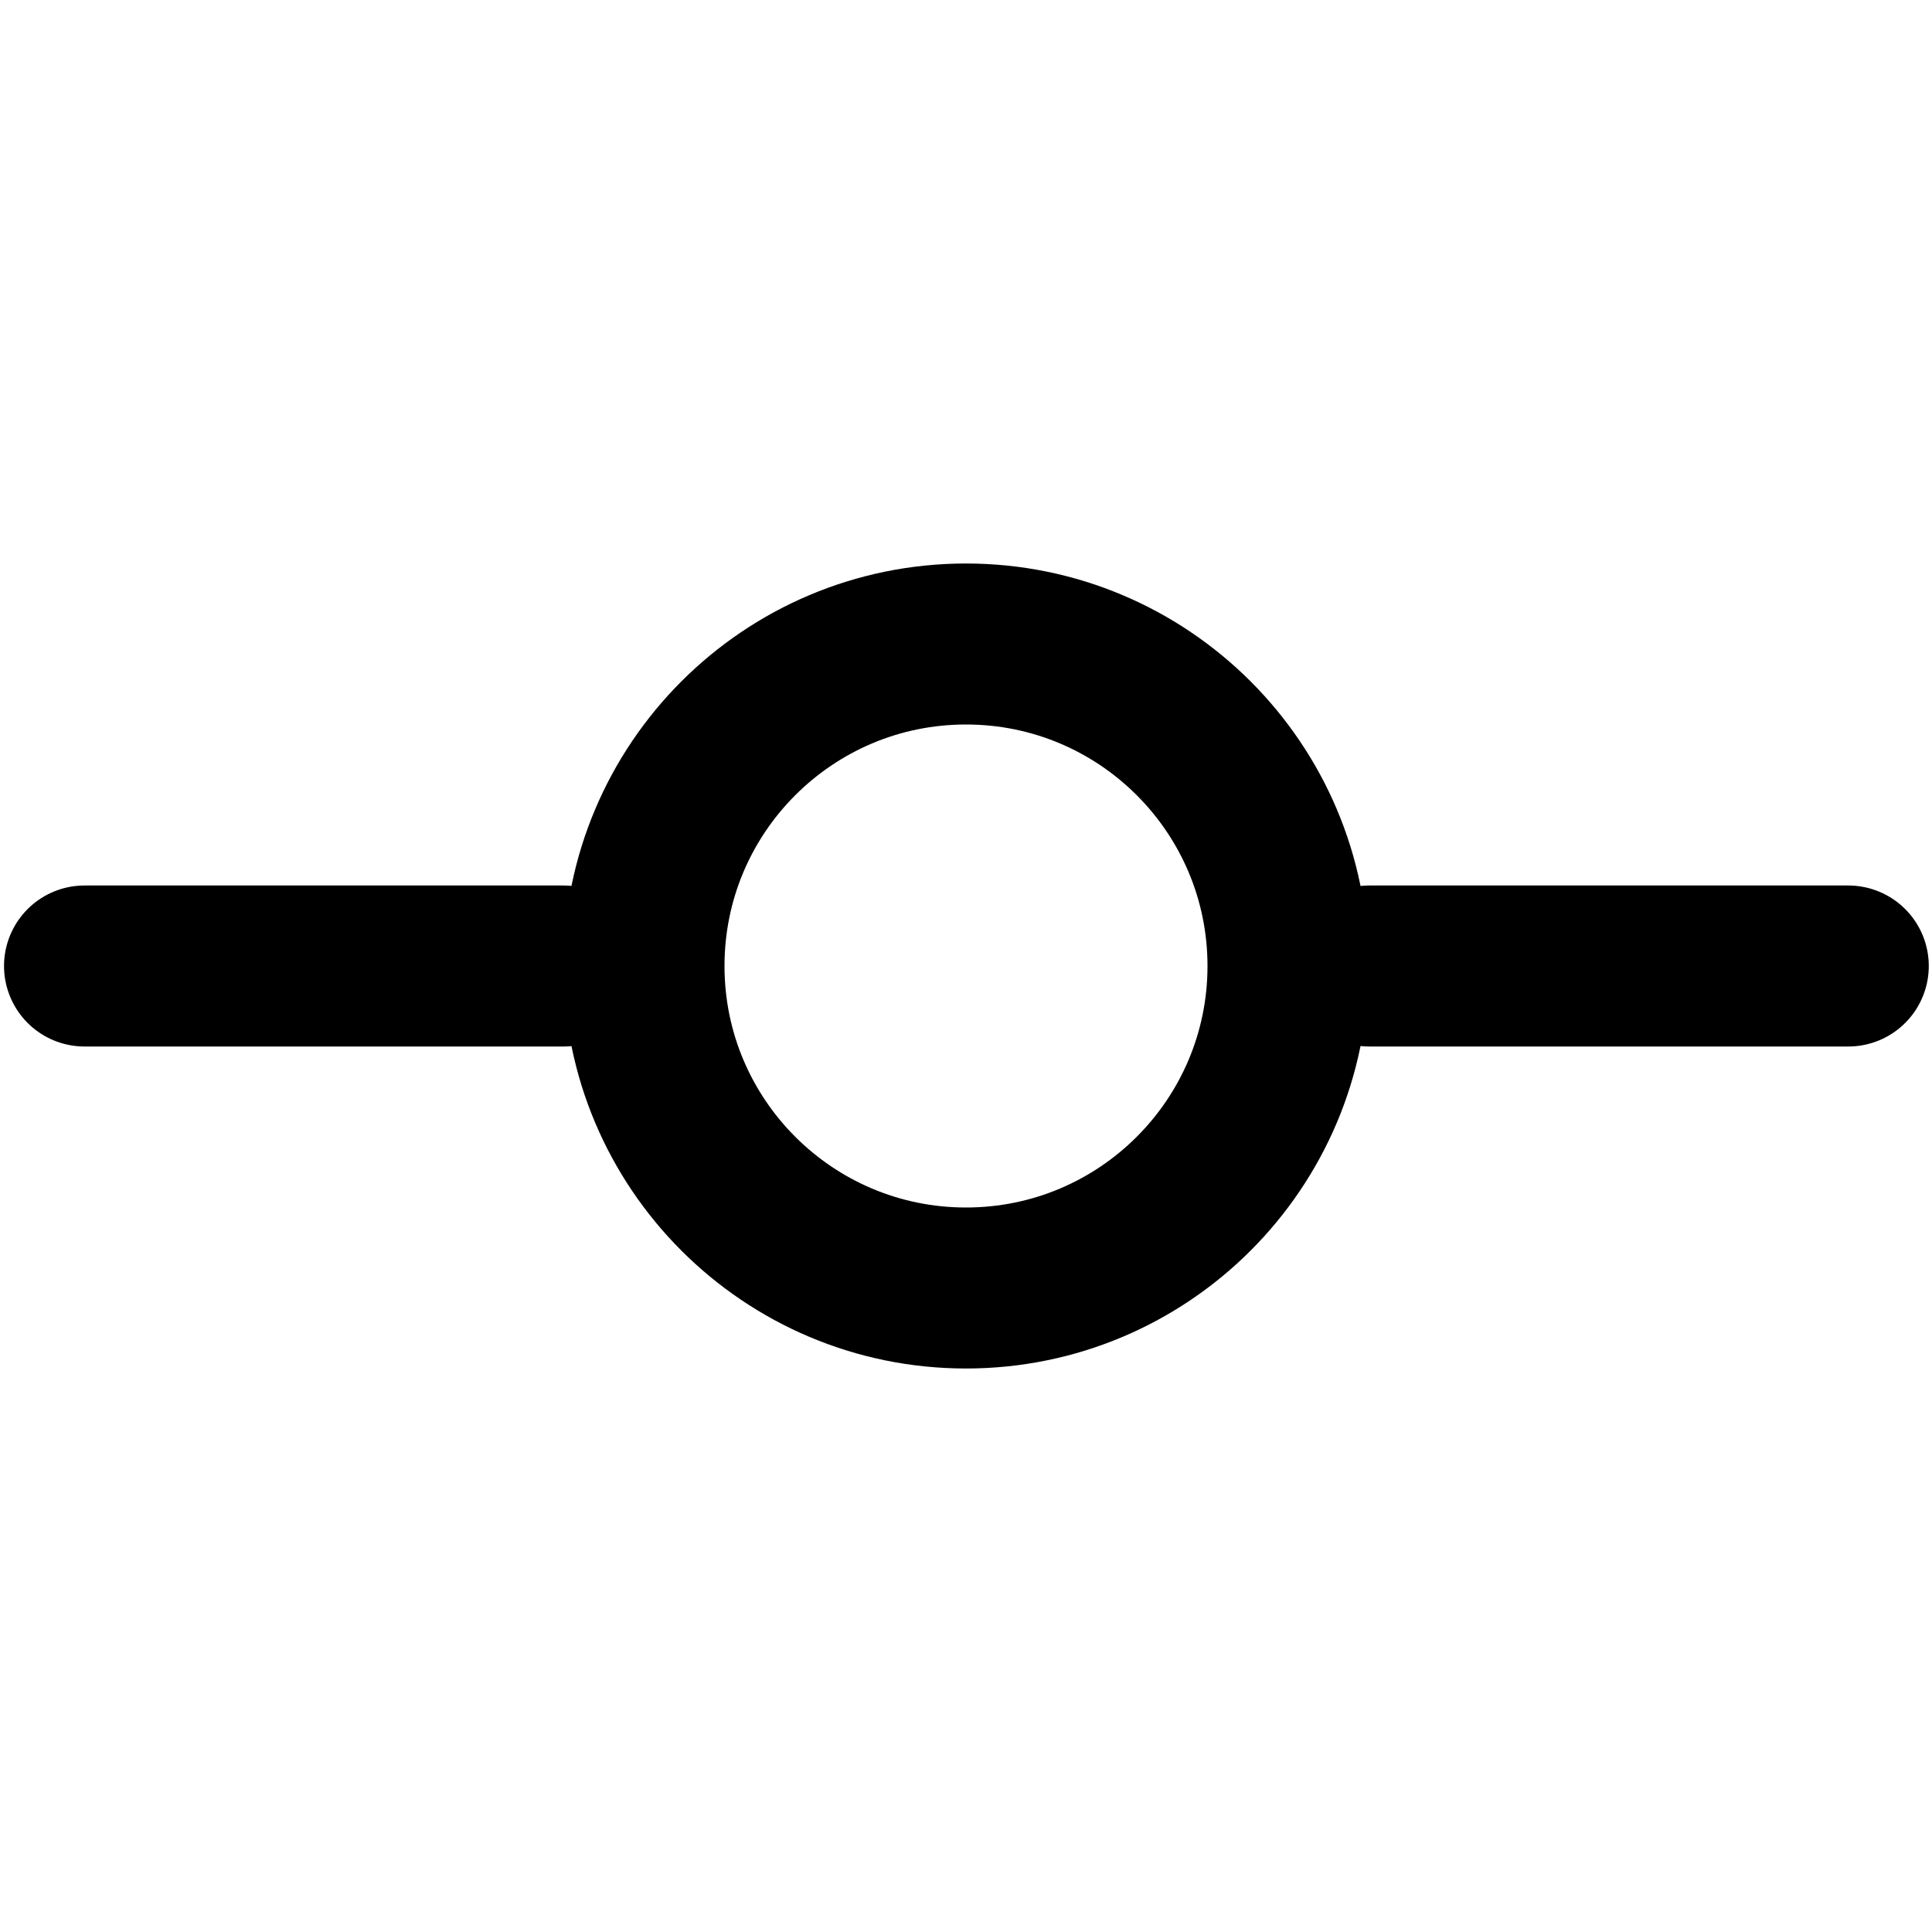
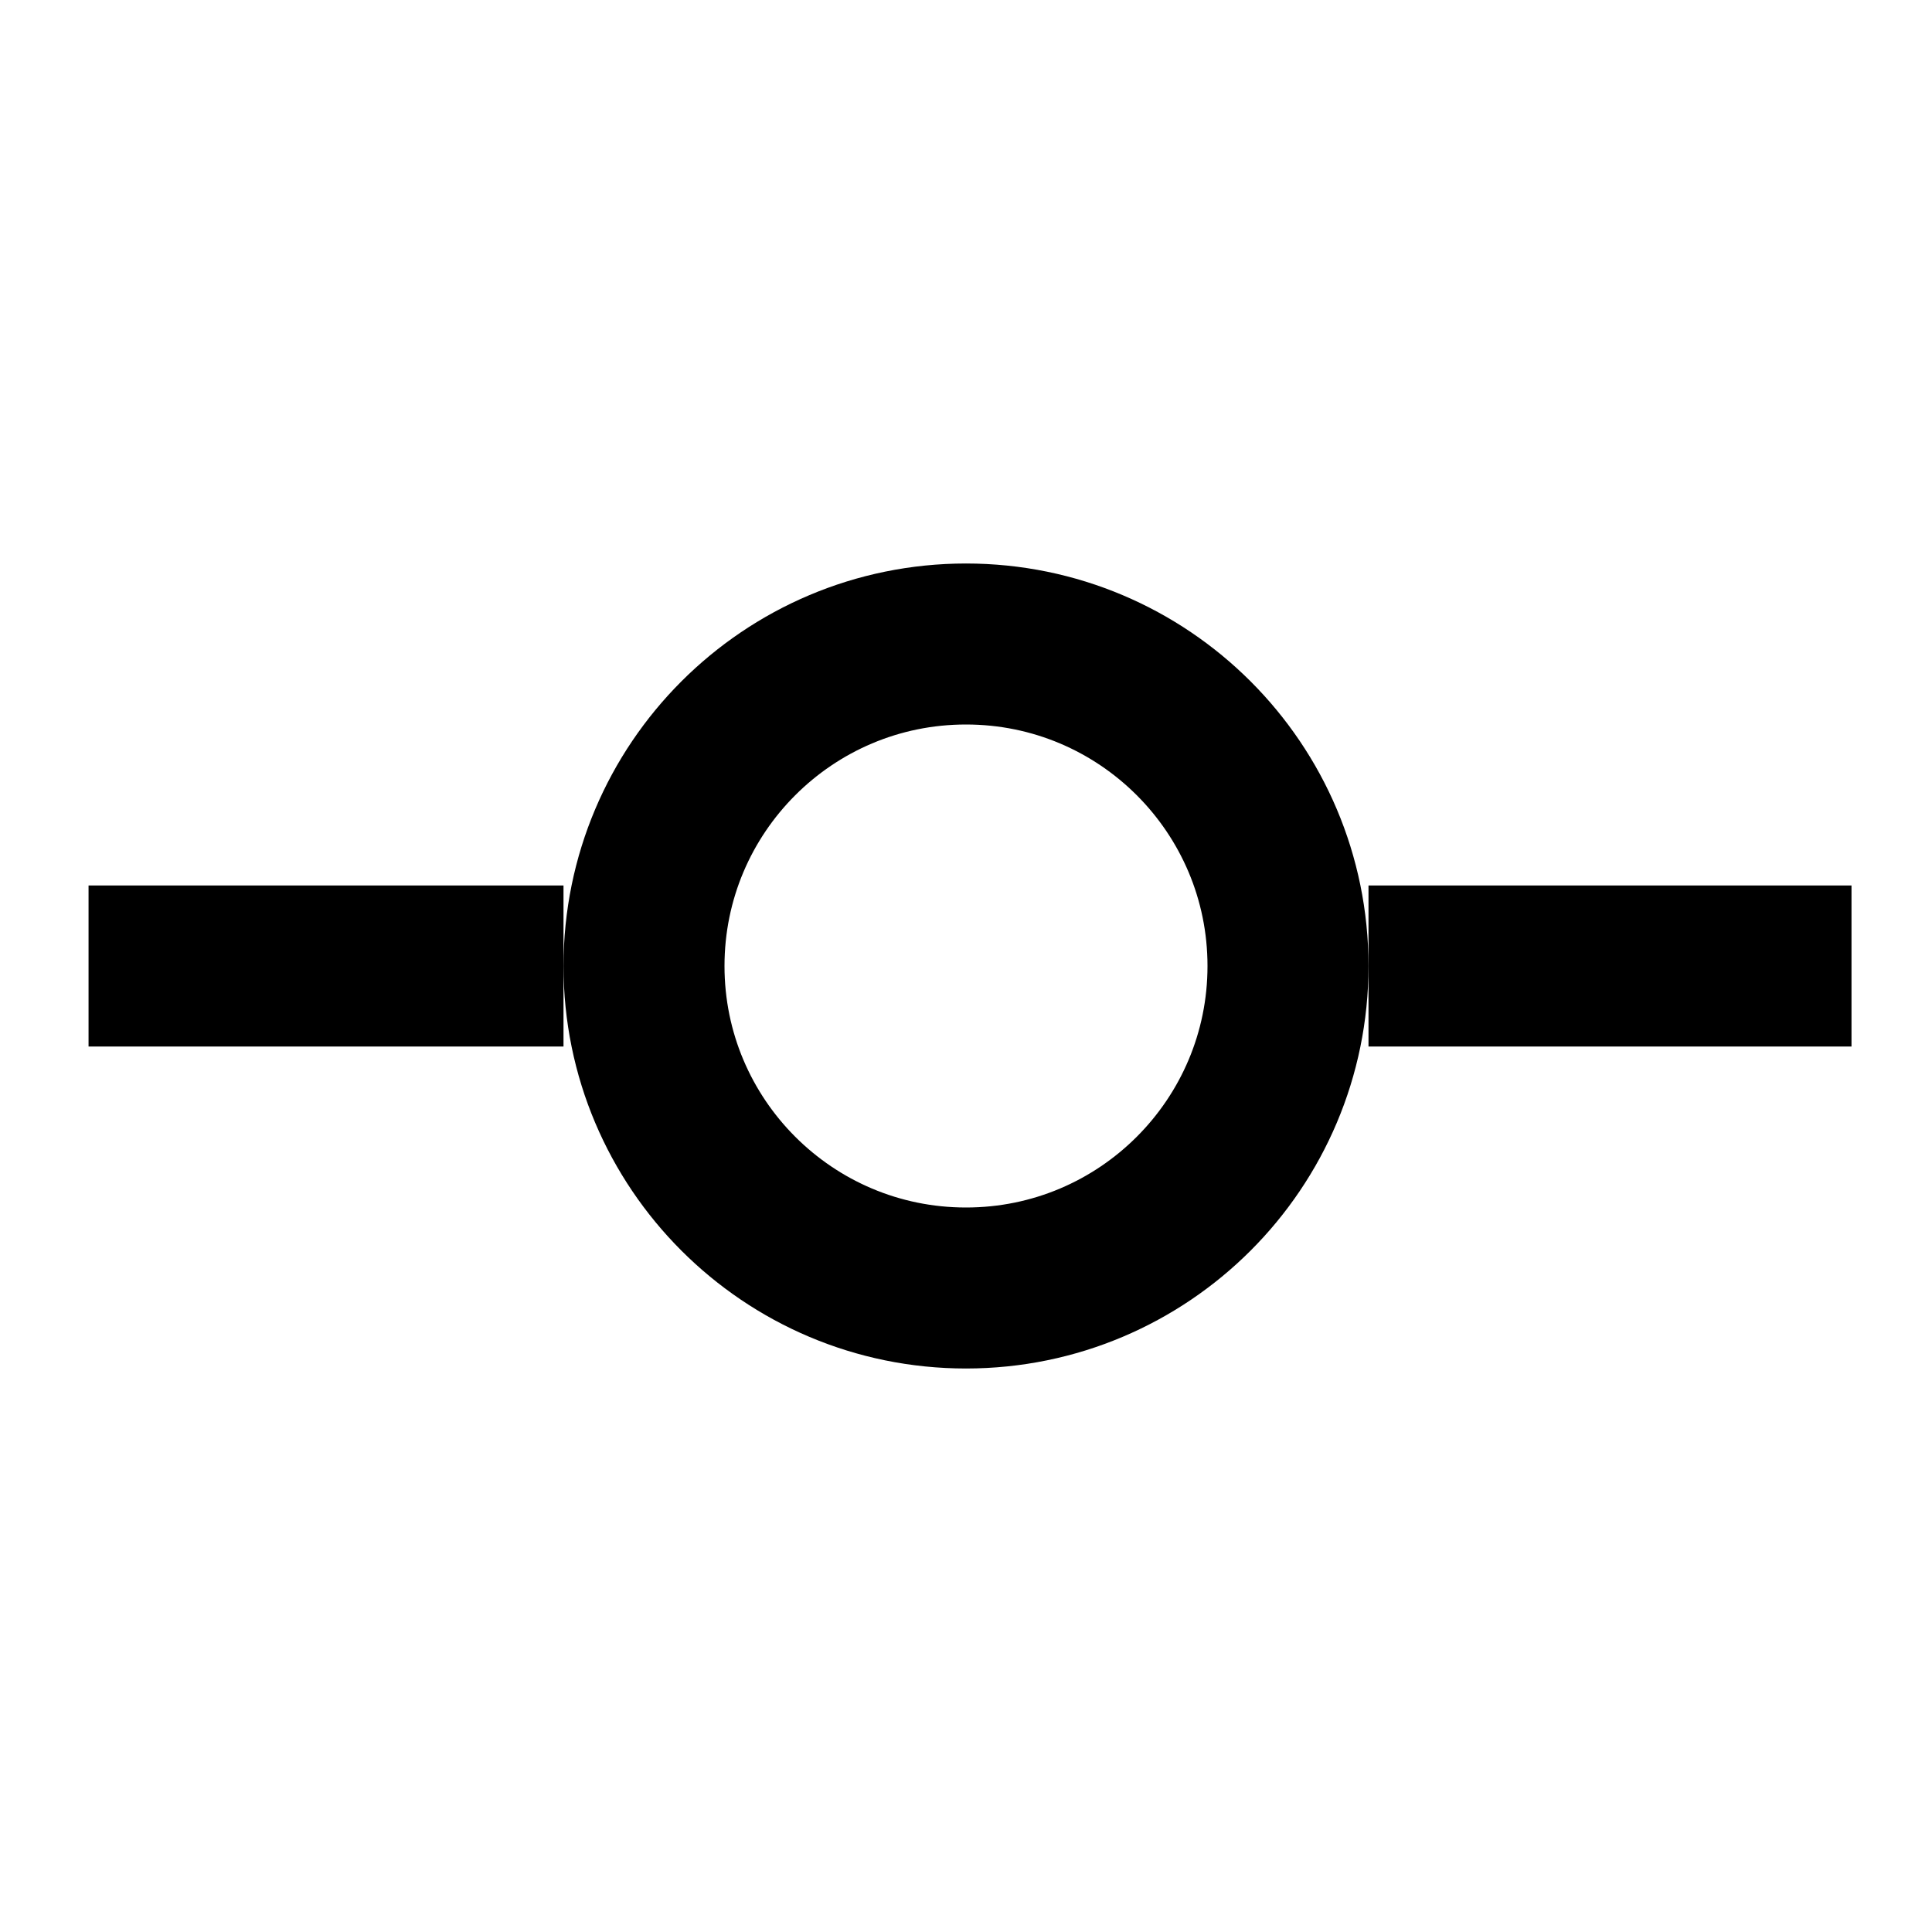
- <svg xmlns="http://www.w3.org/2000/svg" width="24" height="24" viewBox="0 0 24 24" fill="none" stroke="currentColor" stroke-width="2" stroke-linecap="round" stroke-linejoin="round" class="feather feather-git-commit">
+ <svg xmlns="http://www.w3.org/2000/svg" width="24" height="24" viewBox="0 0 24 24" class="feather feather-git-commit" style="fill:none;stroke-linejoin:round;stroke-width:2;stroke:currentColor">
  <circle cx="12" cy="12" r="4" />
-   <line x1="1.05" y1="12" x2="7" y2="12" />
-   <line x1="17.01" y1="12" x2="22.96" y2="12" />
+   <line x1="1.1" y1="12" x2="7" y2="12" />
+   <line x1="17" y1="12" x2="23" y2="12" />
</svg>
